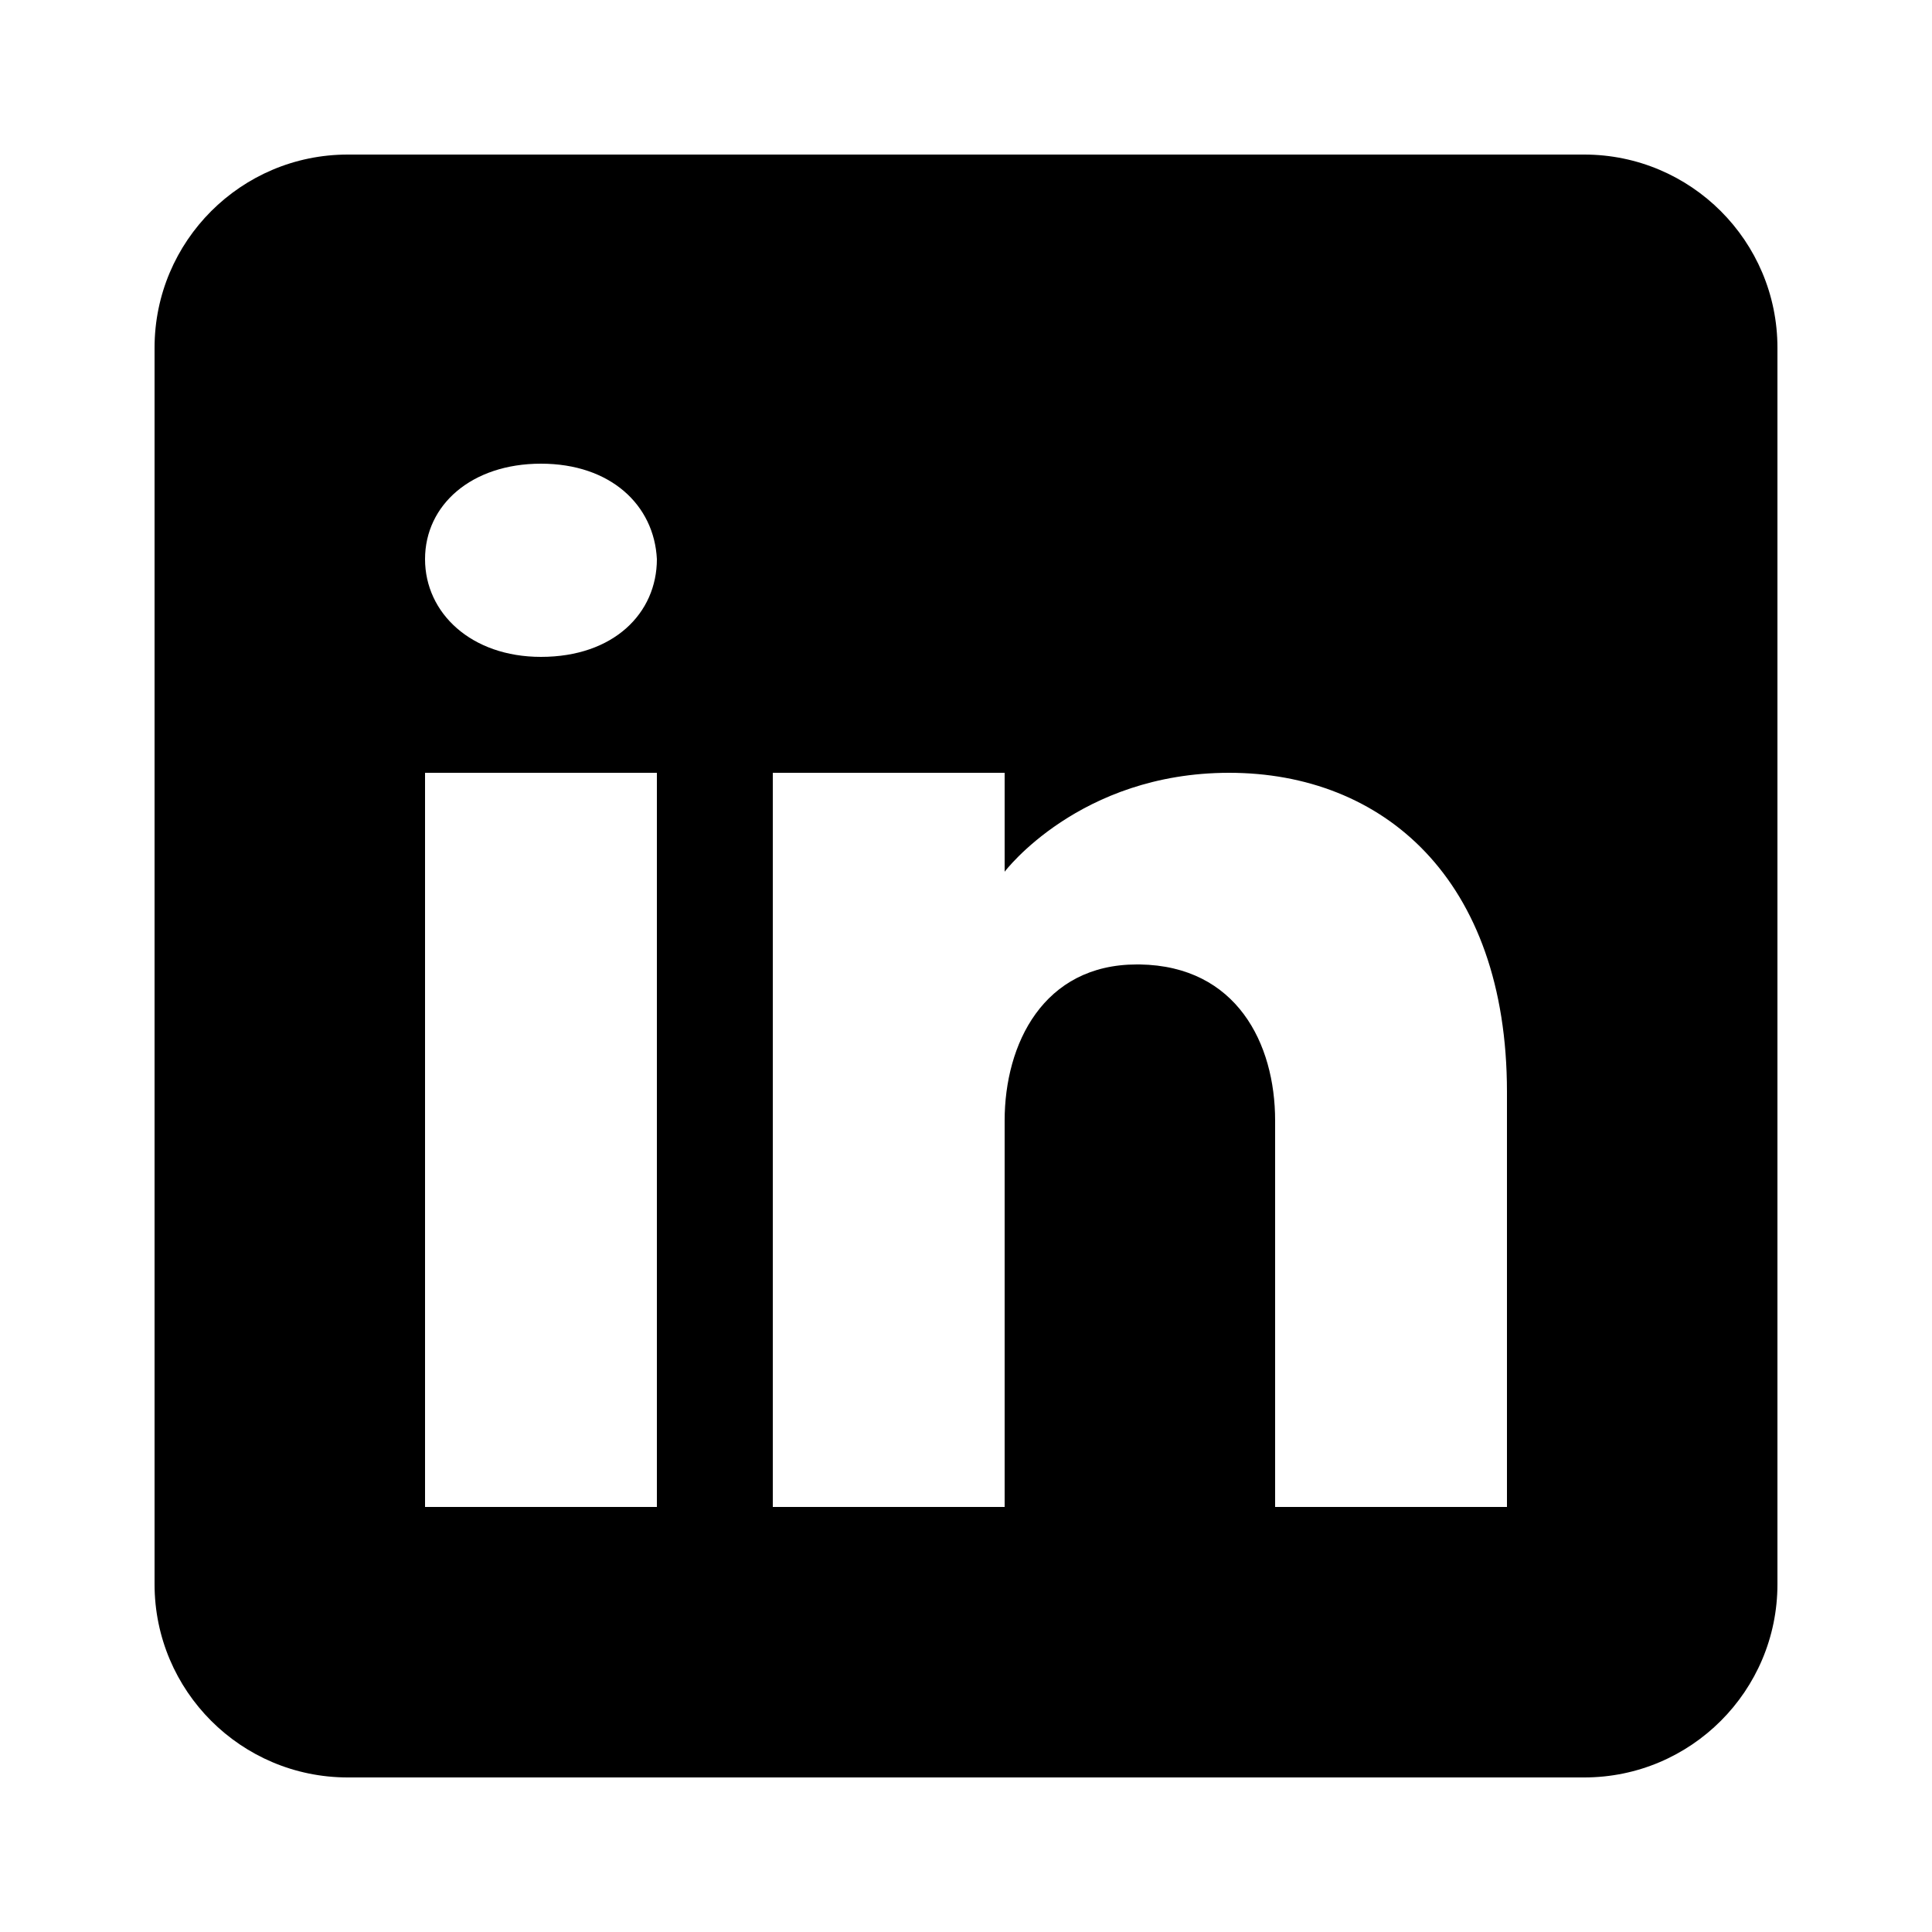
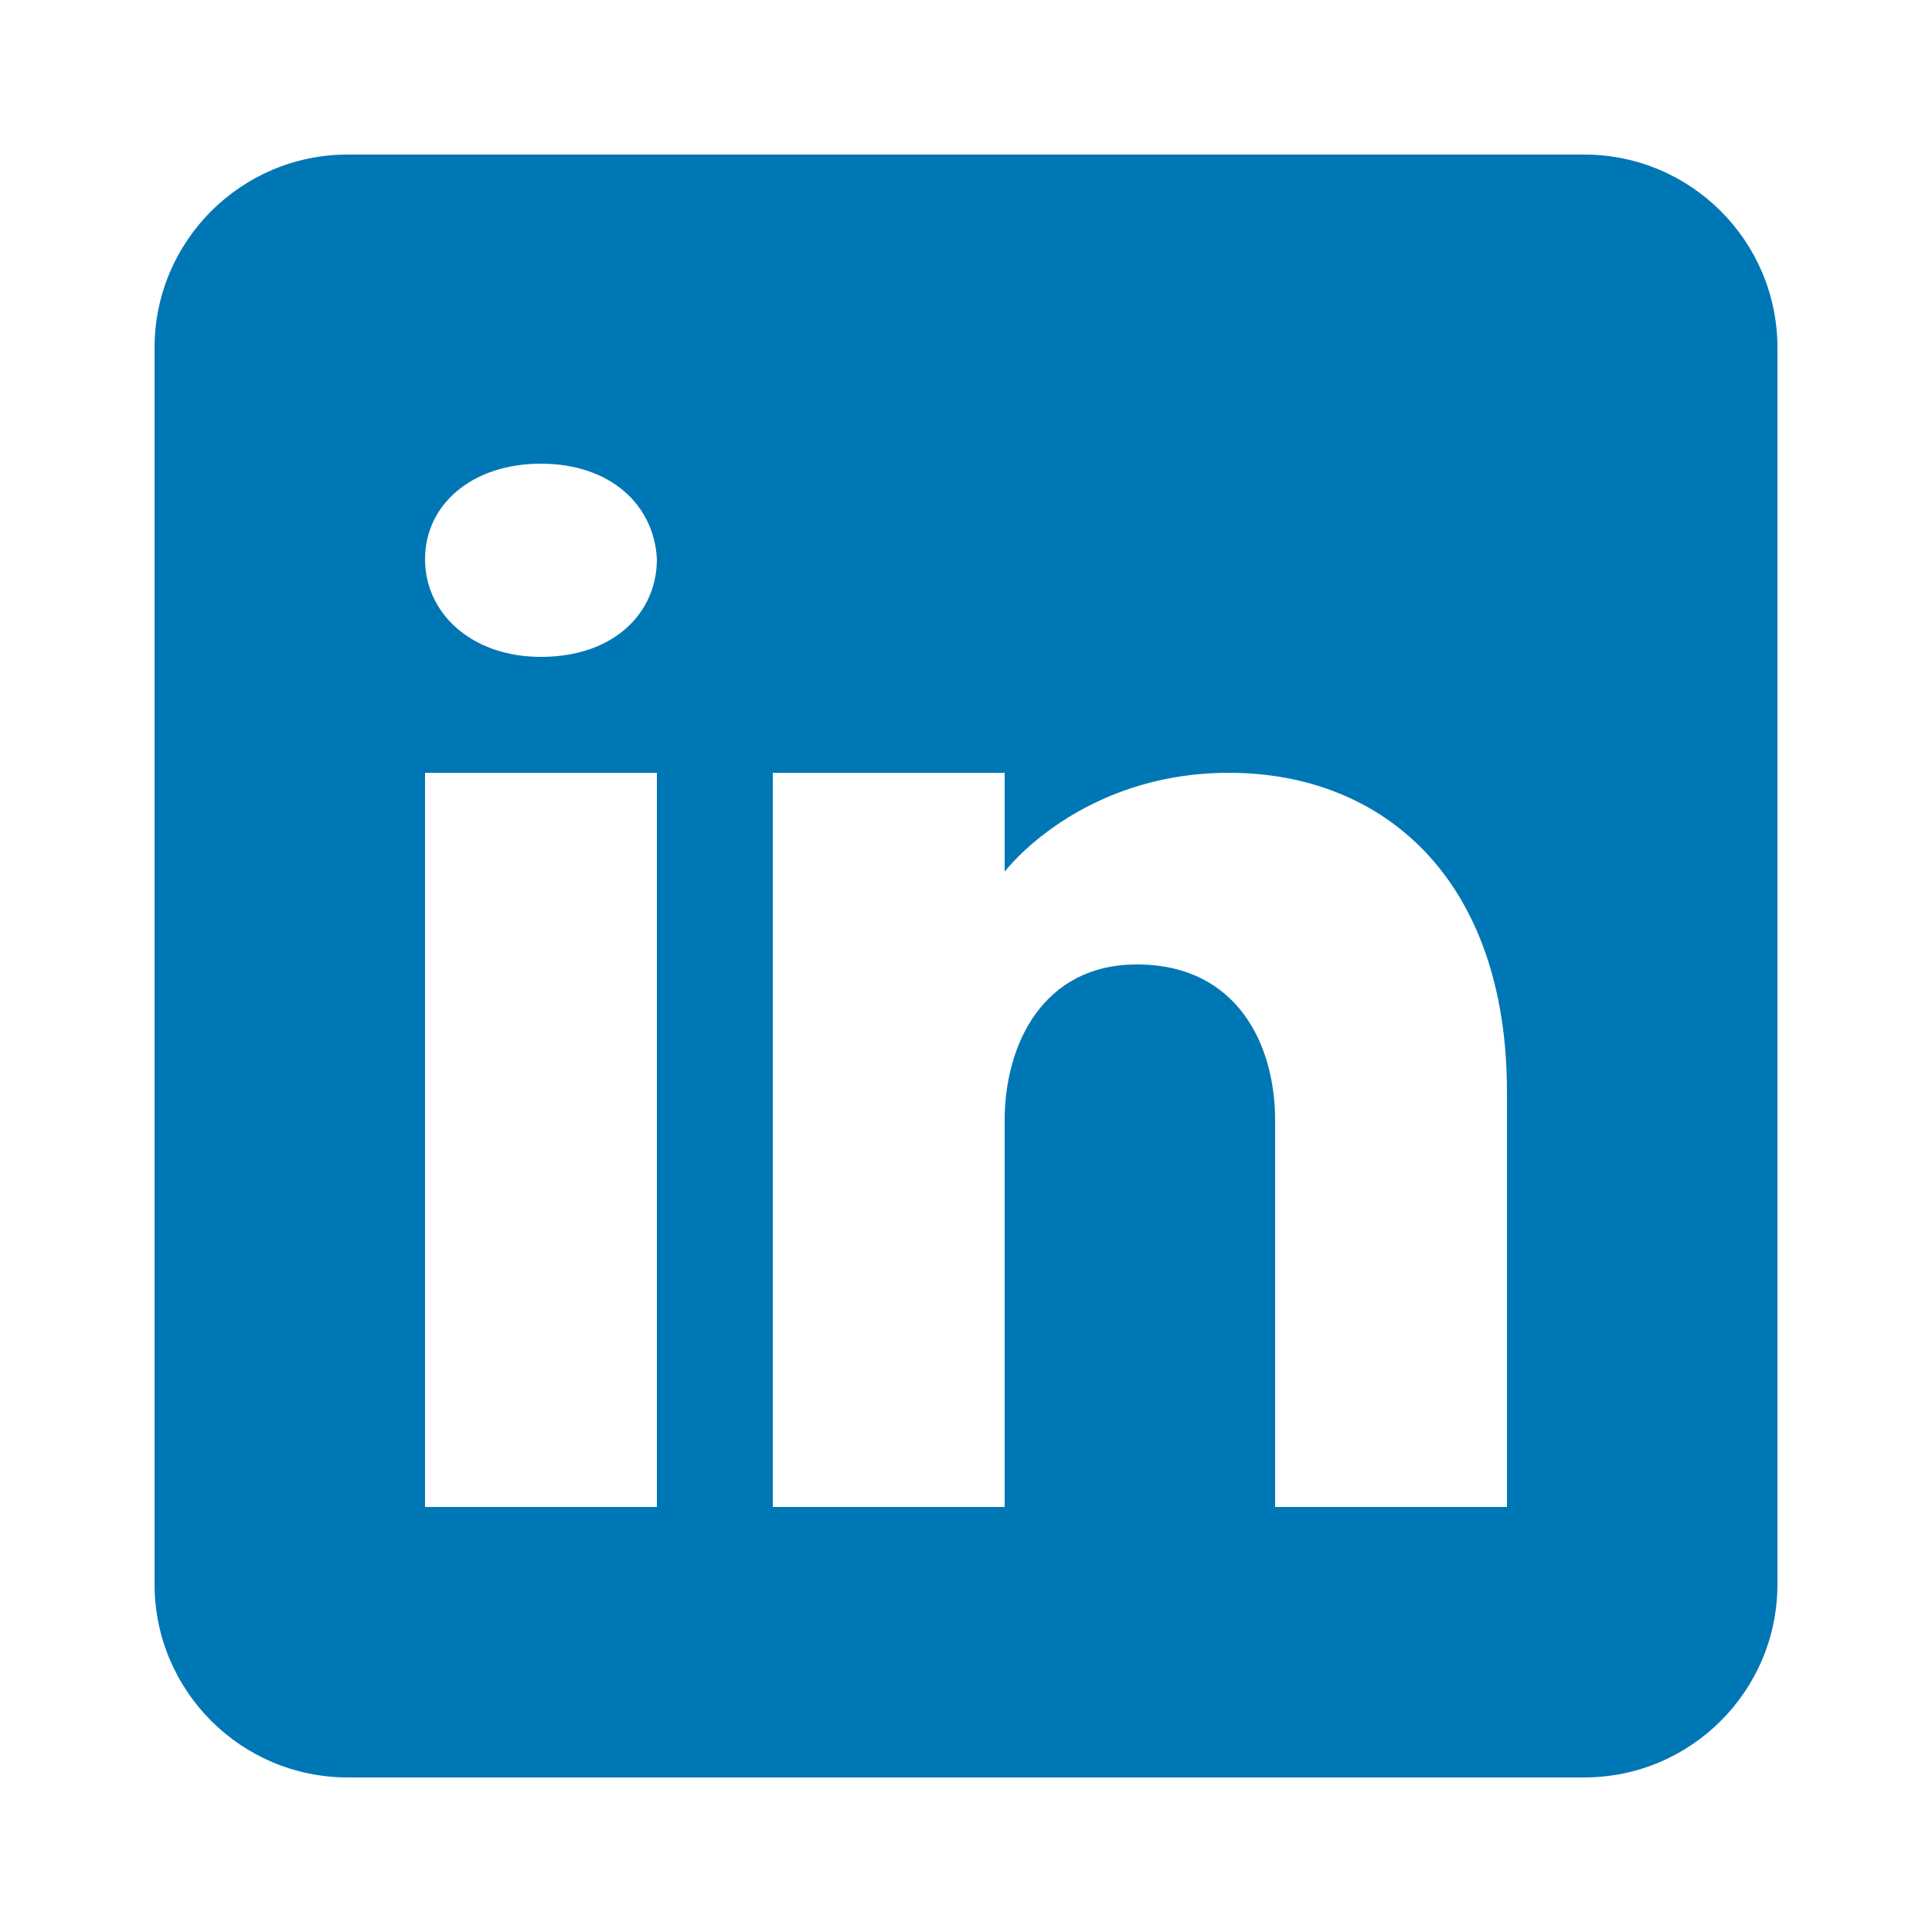
- <svg xmlns="http://www.w3.org/2000/svg" fill="#000000" viewBox="0 0 50 50" width="150px" height="150px">
+ <svg xmlns="http://www.w3.org/2000/svg" fill="#0077B5" viewBox="0 0 50 50" width="150px" height="150px">
  <path d="M41,4H9C6.24,4,4,6.24,4,9v32c0,2.76,2.24,5,5,5h32c2.76,0,5-2.24,5-5V9C46,6.24,43.76,4,41,4z M17,20v19h-6V20H17z M11,14.47c0-1.4,1.2-2.47,3-2.47s2.93,1.07,3,2.47c0,1.4-1.12,2.53-3,2.53C12.2,17,11,15.87,11,14.47z M39,39h-6c0,0,0-9.26,0-10 c0-2-1-4-3.5-4.04h-0.08C27,24.96,26,27.02,26,29c0,0.91,0,10,0,10h-6V20h6v2.56c0,0,1.93-2.56,5.81-2.56 c3.97,0,7.19,2.73,7.19,8.26V39z" />
</svg>
